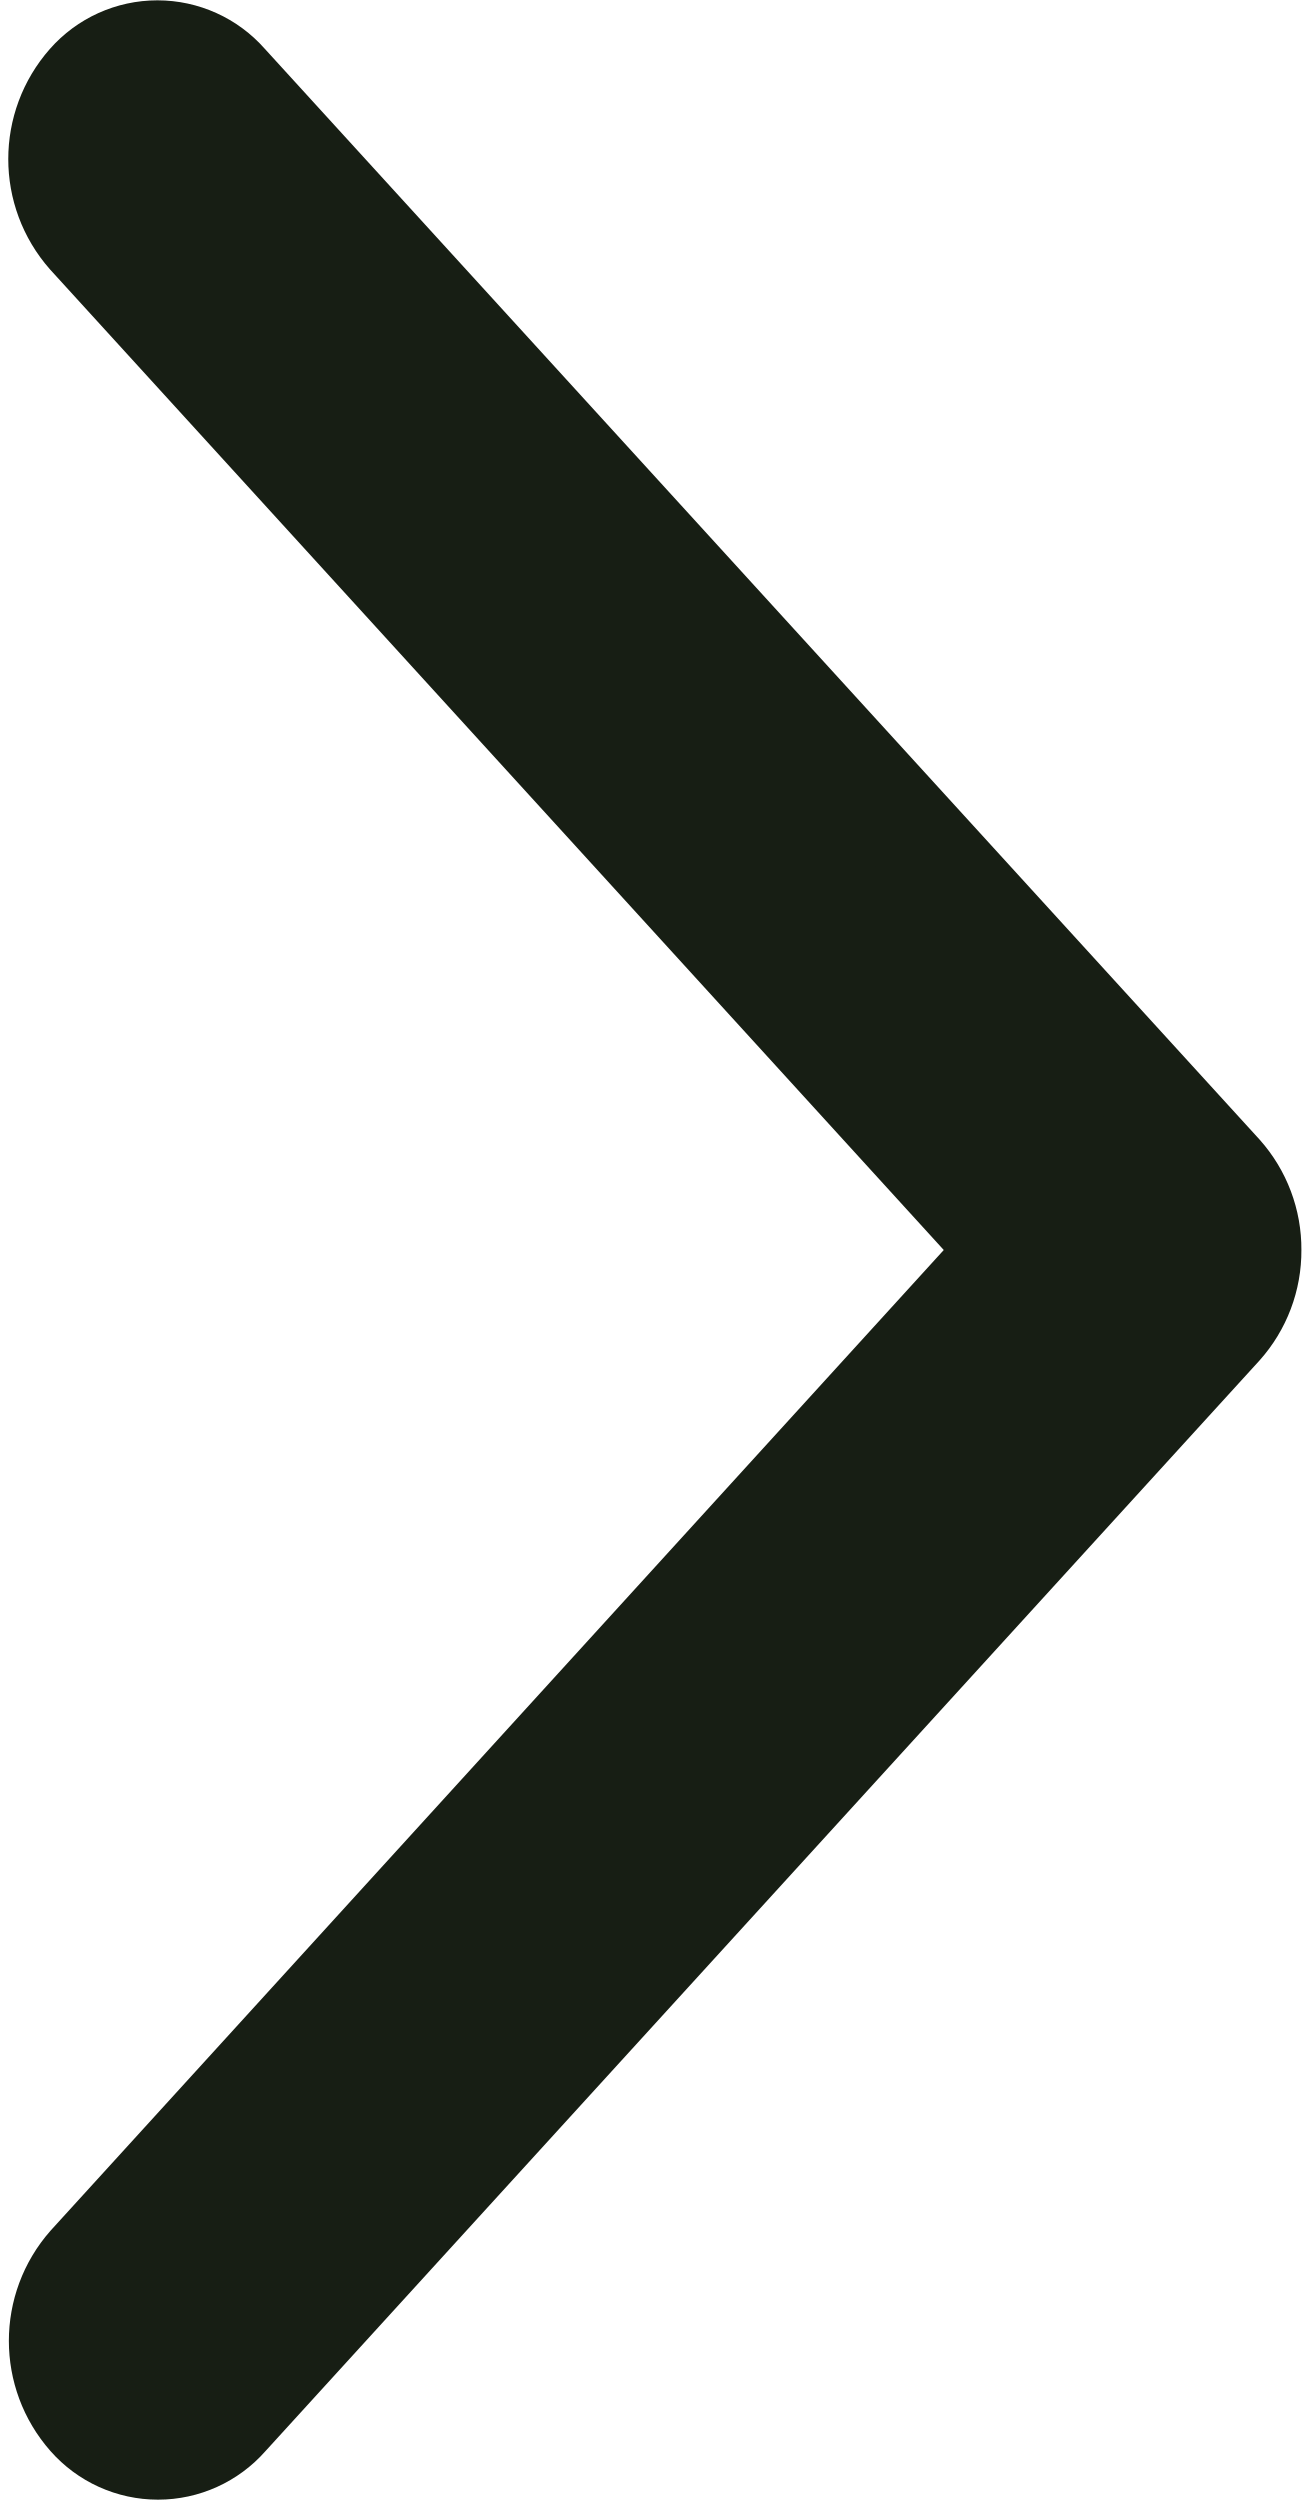
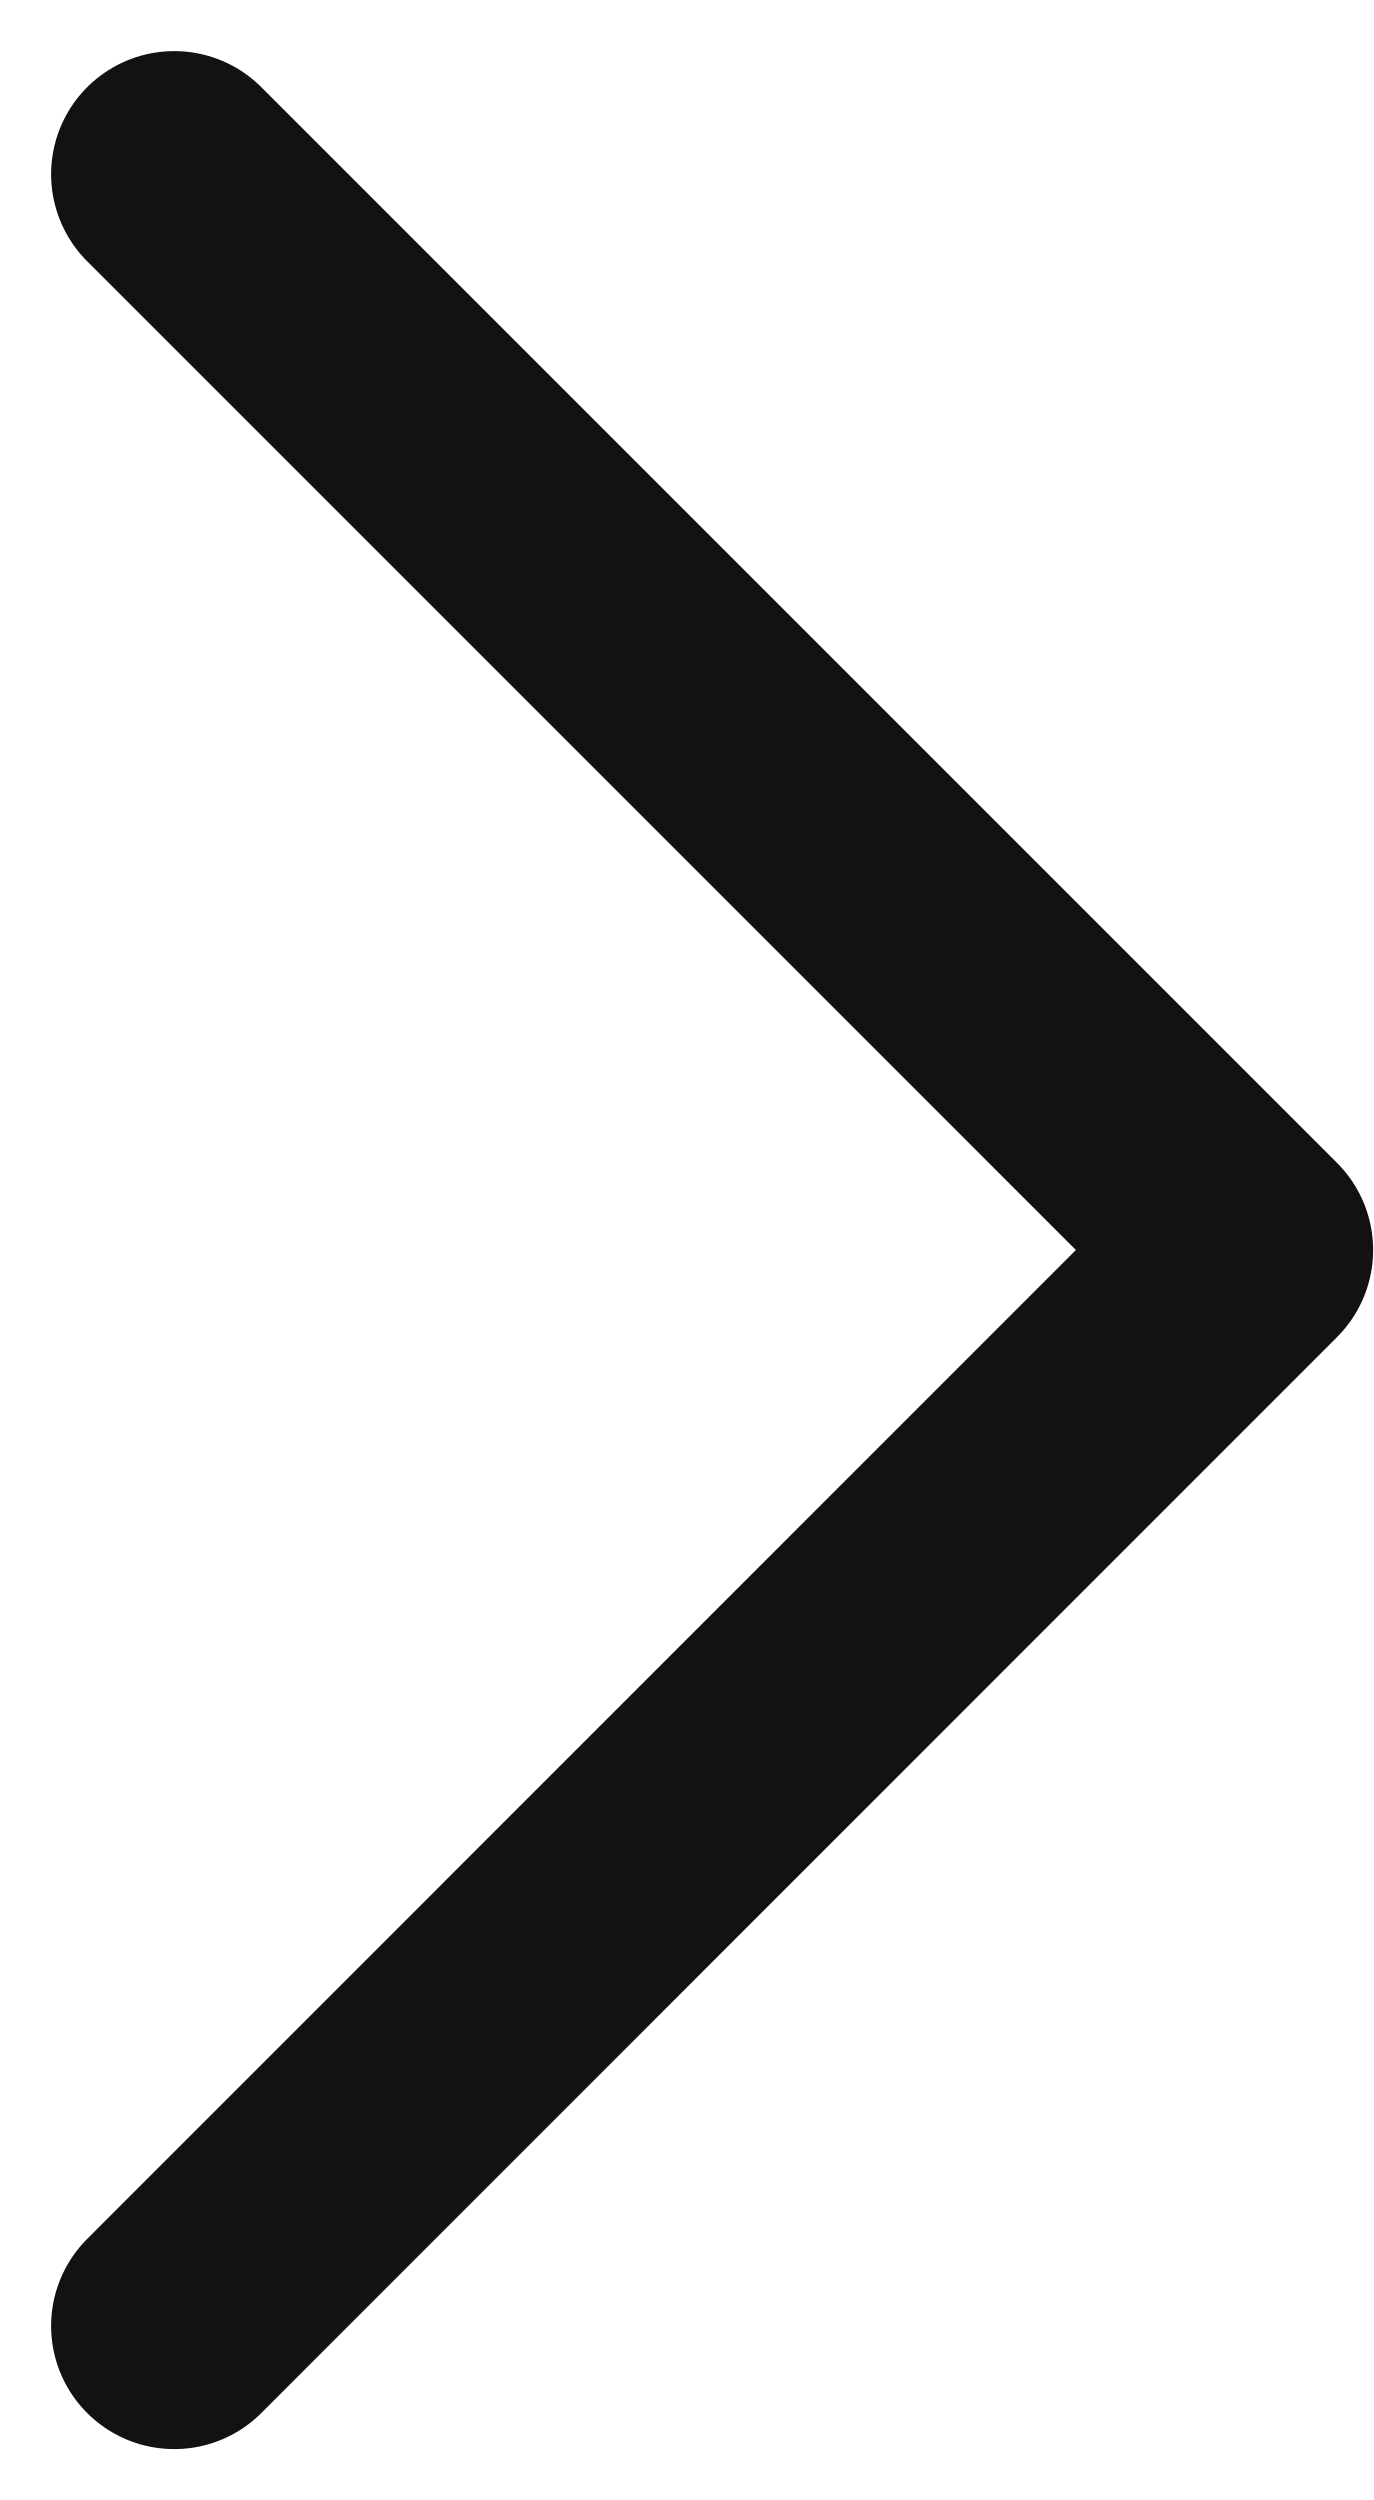
- <svg xmlns="http://www.w3.org/2000/svg" width="6.507" height="12.5" viewBox="0 0 6.507 12.5">
-   <path id="Down_Arrow_3_" d="M26,45.965a.572.572,0,0,1-.386-.146L20.16,40.848a.466.466,0,0,1,0-.7.583.583,0,0,1,.771,0L26,44.765l5.069-4.62a.583.583,0,0,1,.771,0,.466.466,0,0,1,0,.7L26.385,45.82A.572.572,0,0,1,26,45.965Z" transform="translate(-39.708 32.25) rotate(-90)" fill="#171e14" stroke="#171e14" stroke-width="0.5" />
+ <svg xmlns="http://www.w3.org/2000/svg" width="6.691" height="12.182" viewBox="0 0 6.691 12.182">
+   <path class="a" fill="none" stroke="#121212" stroke-linecap="round" stroke-linejoin="round" stroke-miterlimit="10" stroke-width="1.2" d="M0,0,5.242,5.242,0,10.485" transform="translate(0.849 0.849)" />
</svg>
